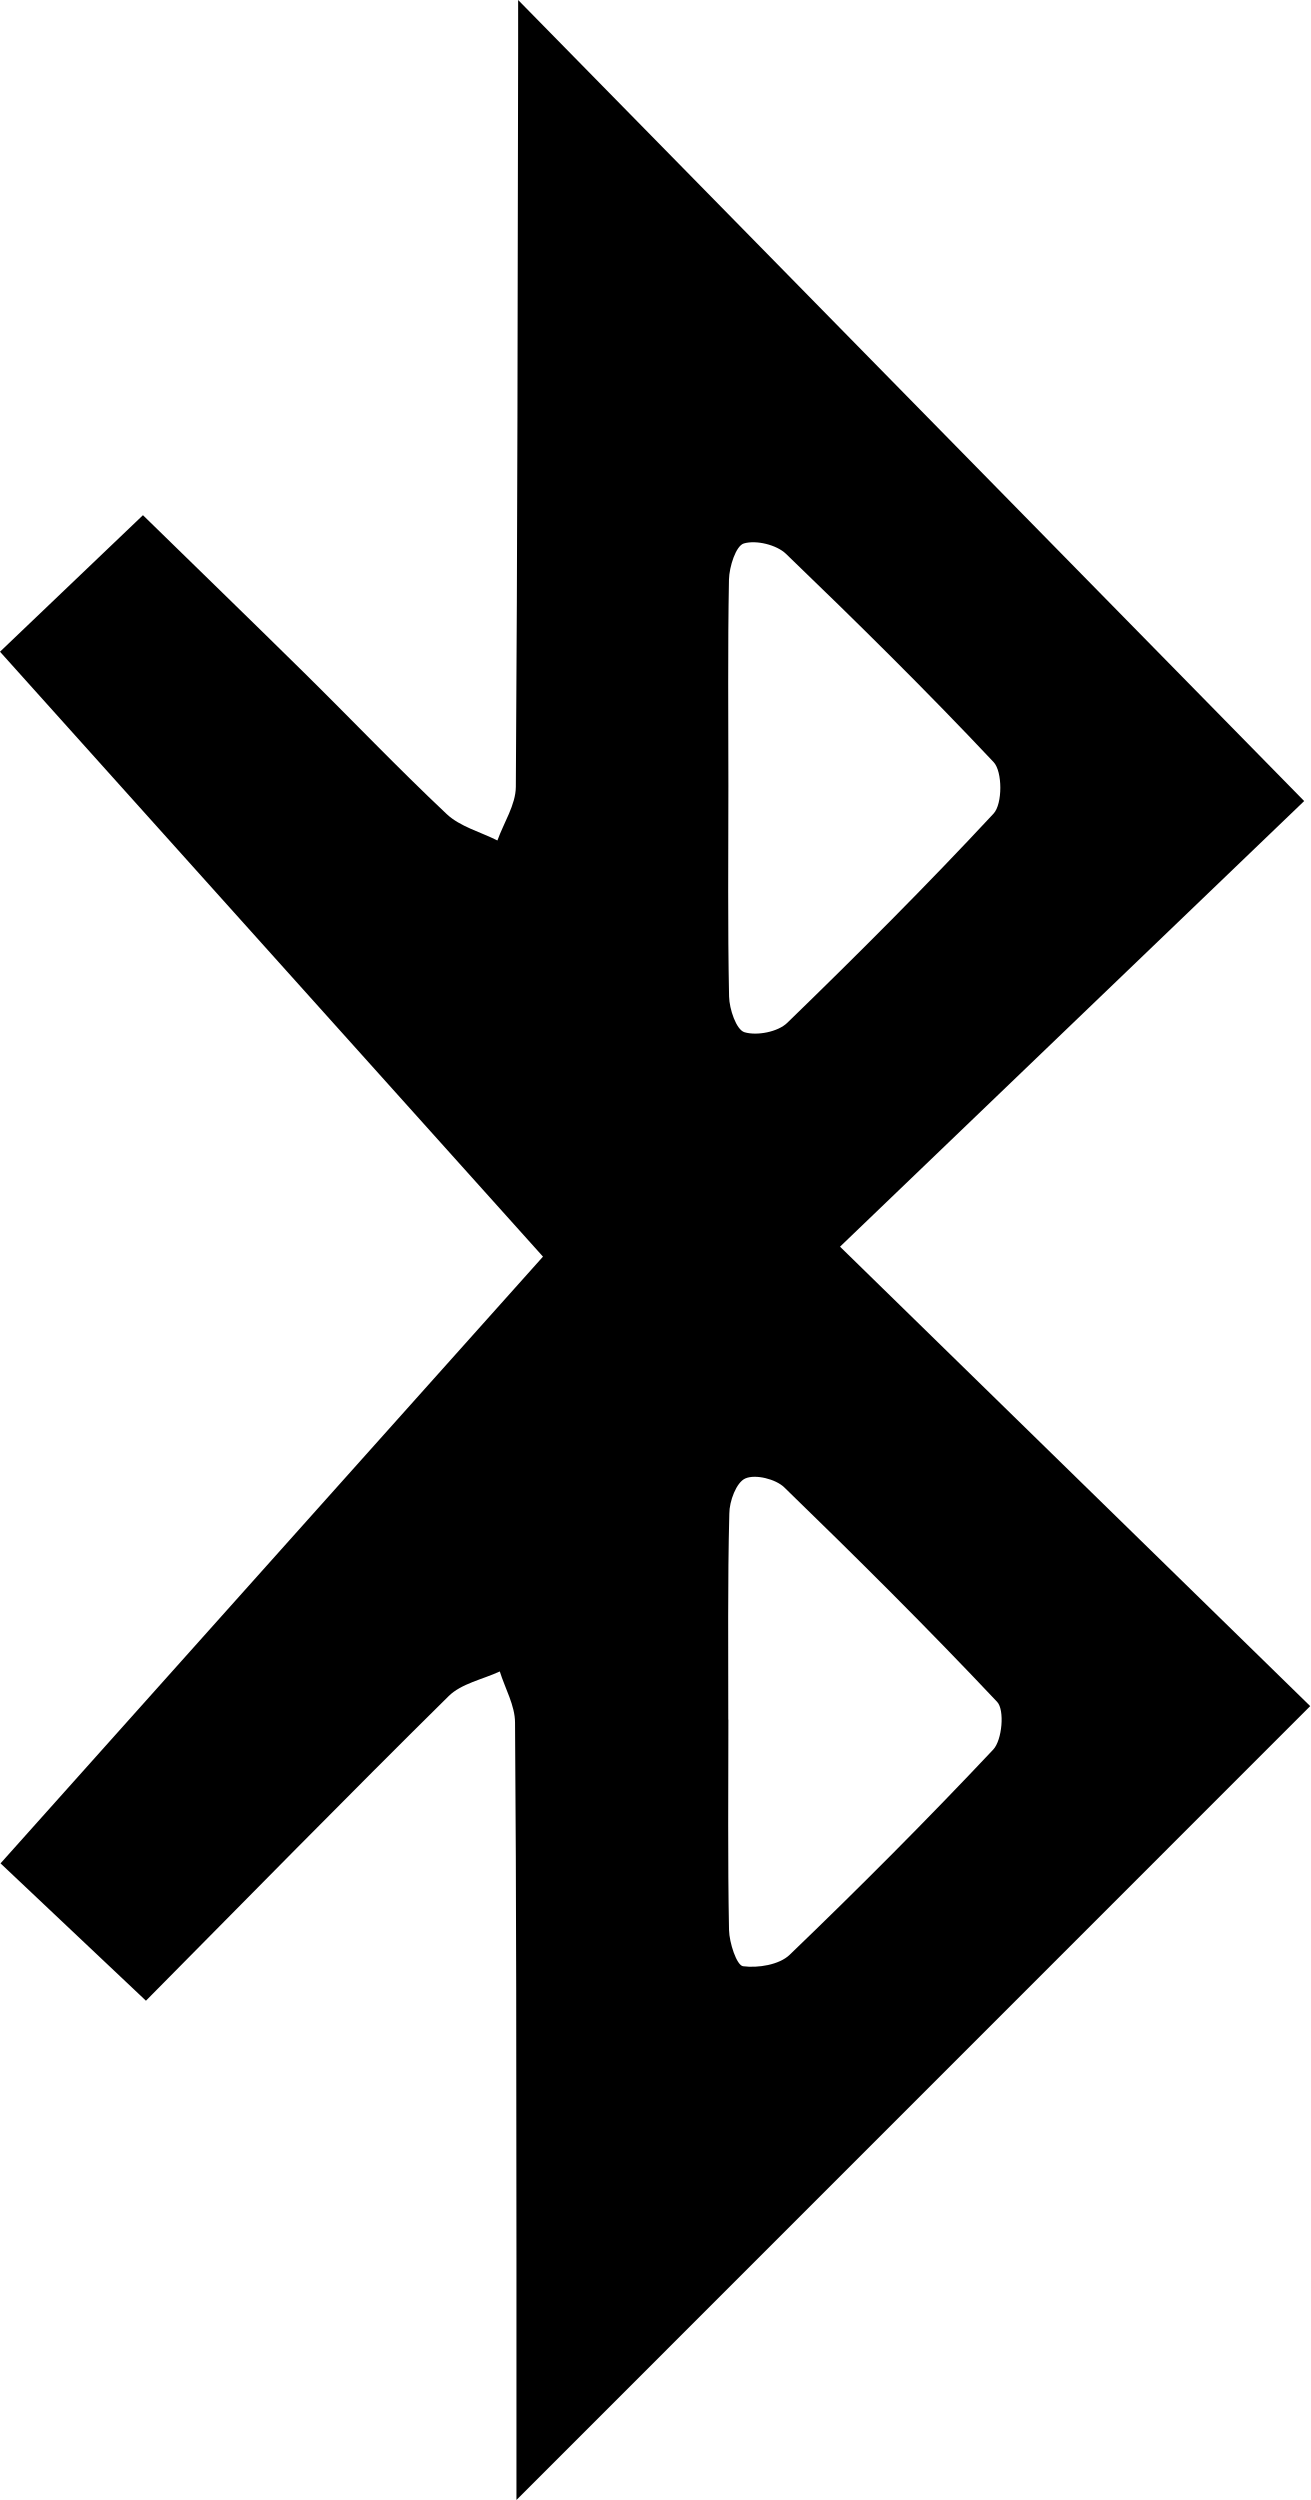
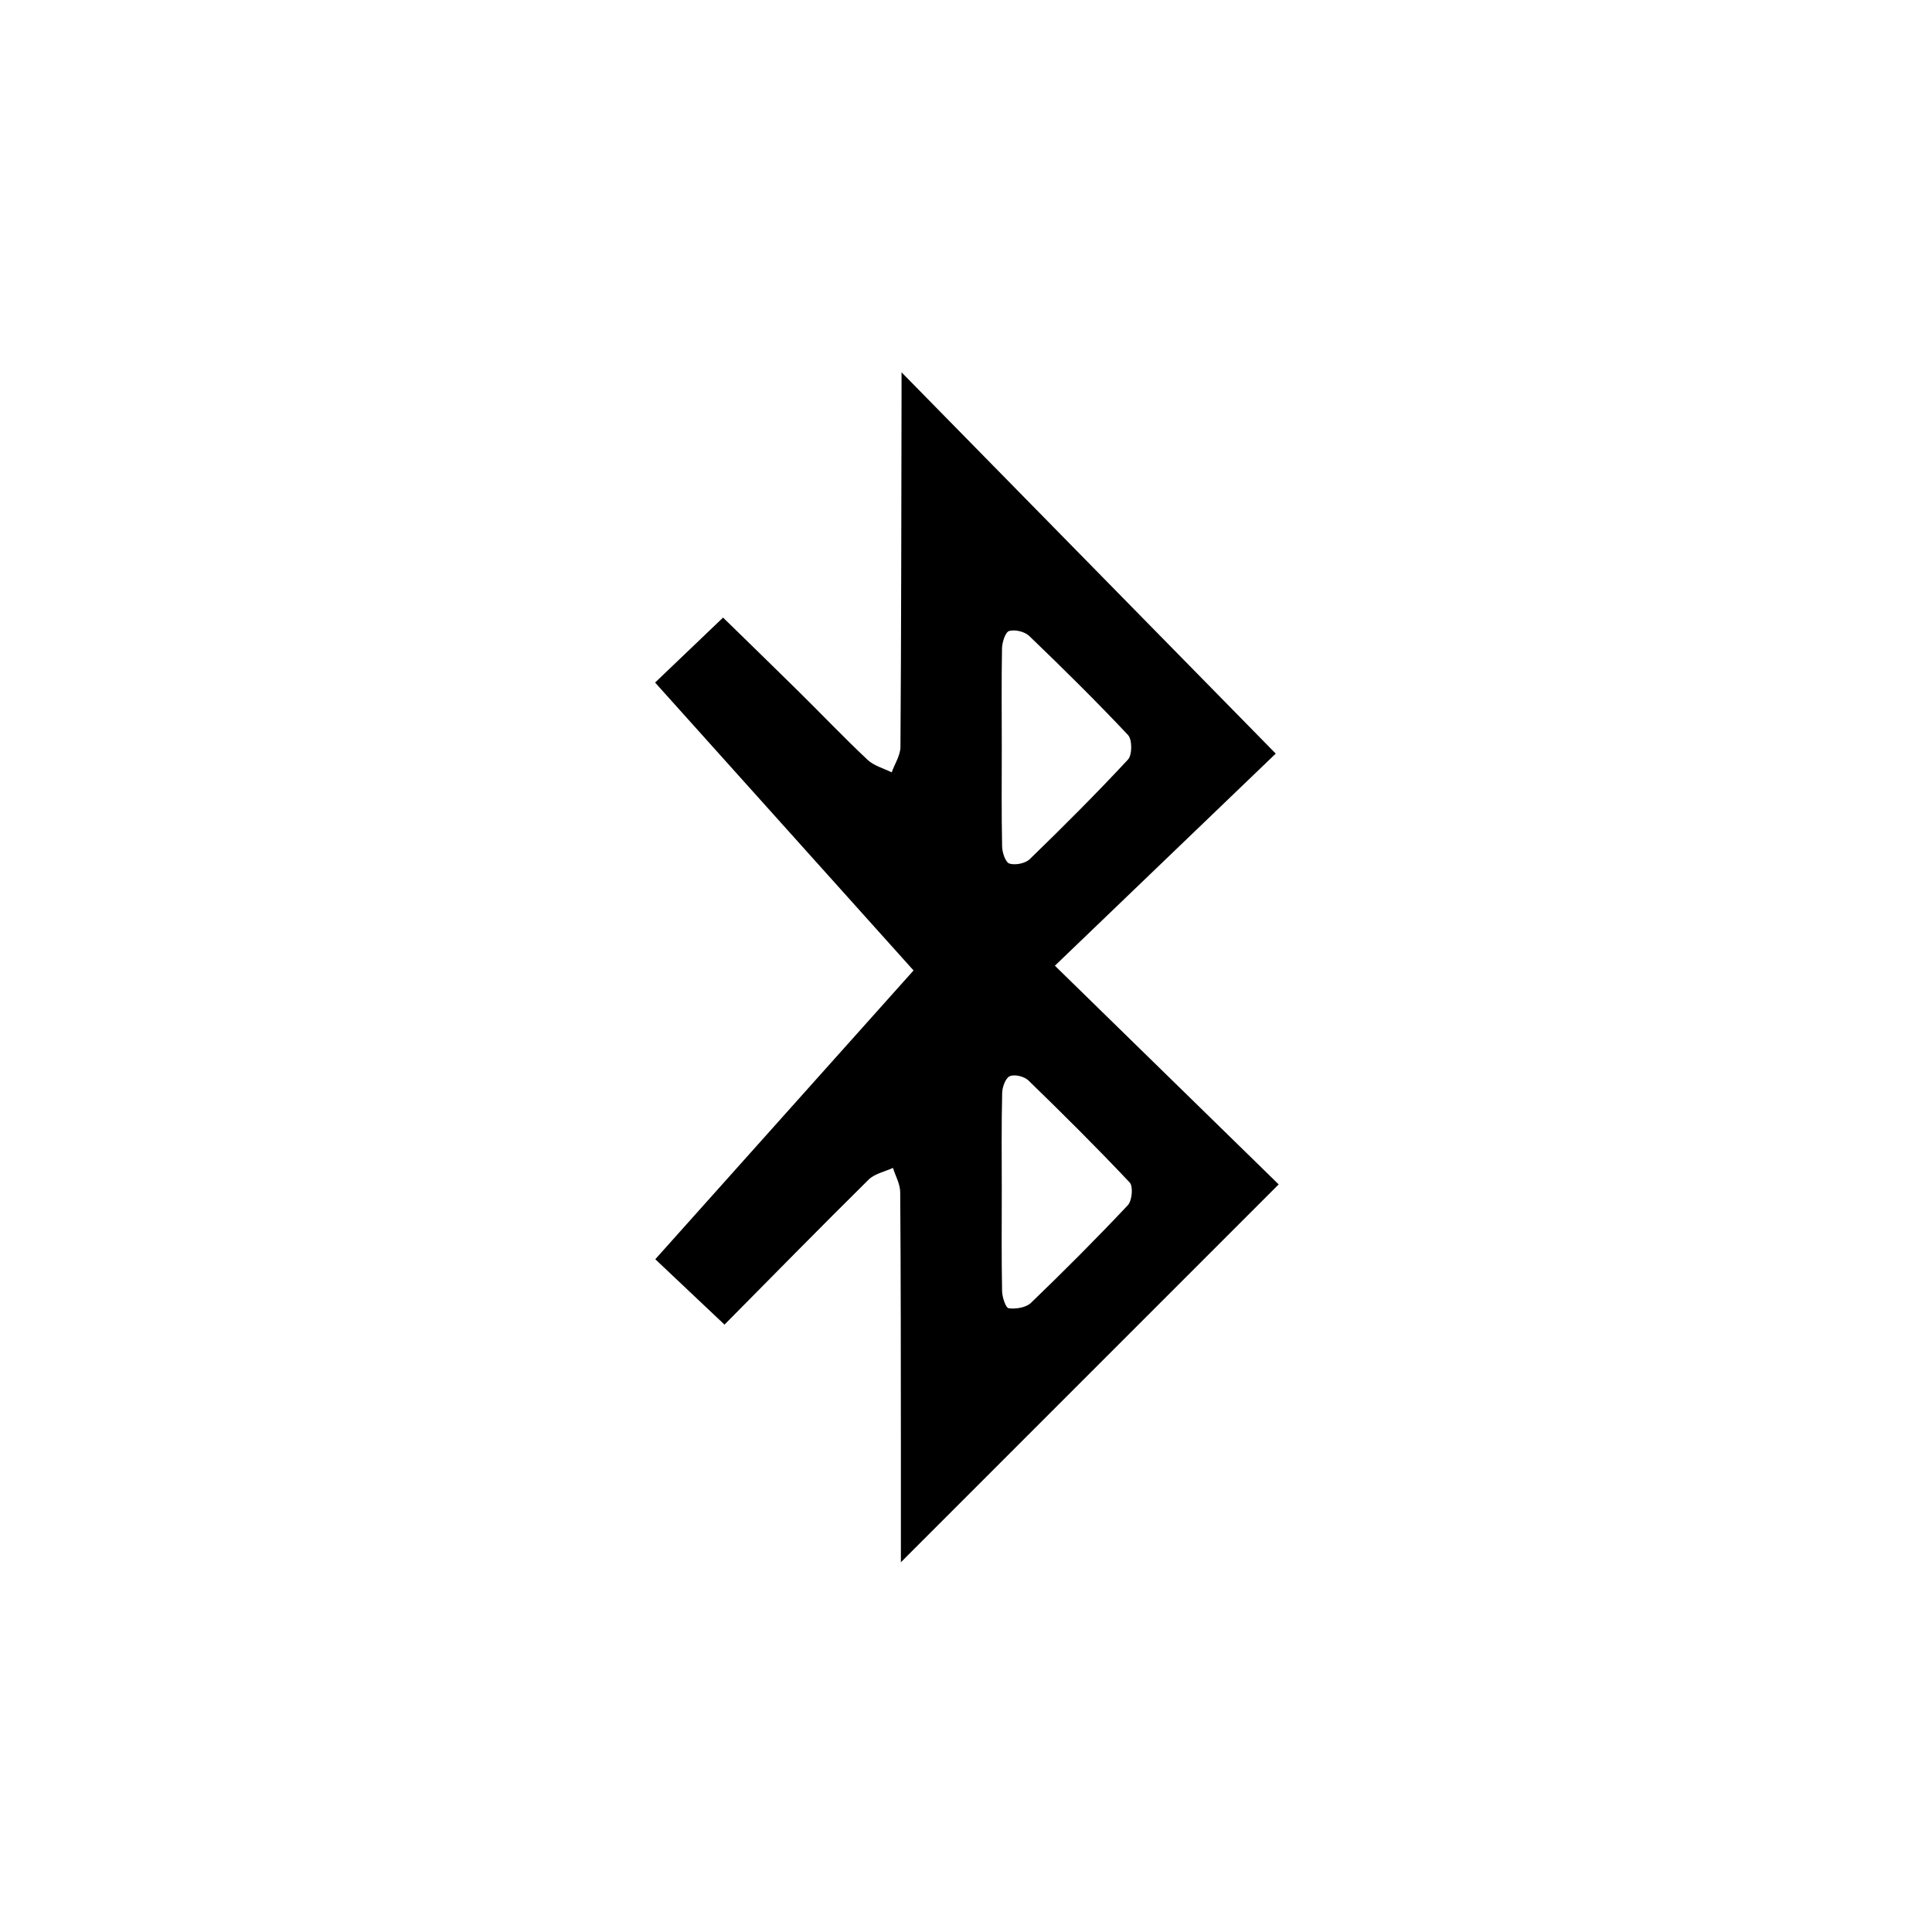
- <svg xmlns="http://www.w3.org/2000/svg" id="Capa_1" data-name="Capa 1" viewBox="0 0 490.79 936.49">
-   <path d="M349.27,821.22,294.8,769.77,498,542.49,294.6,315.89l53.55-51.14c19.42,19,39.78,38.71,60,58.64,18,17.74,35.4,36,53.78,53.32,5,4.7,12.58,6.66,19,9.89,2.4-6.7,6.85-13.37,6.9-20.08.64-92.2.68-184.41.86-276.62,0-5.31,0-10.62,0-18.14C587.36,172.35,684.27,271.1,783.14,371.83L609.27,538.76,785.4,710.86,488.06,1008.24c0-28.4,0-59.36,0-90.31-.07-67,0-133.92-.53-200.87,0-6.41-3.72-12.79-5.71-19.18-6.47,3-14.4,4.53-19.17,9.25C424.41,744.92,386.78,783.32,349.27,821.22ZM567.45,366.16c0,26.3-.28,52.61.26,78.9.1,4.73,2.7,12.45,5.77,13.37,4.69,1.4,12.52-.12,16-3.5,26.34-25.56,52.33-51.53,77.31-78.4,3.36-3.61,3.38-15.74,0-19.3-25.14-26.73-51.3-52.52-77.76-78-3.54-3.41-11.16-5.24-15.77-3.9-3,.86-5.49,8.74-5.59,13.54C567.18,314.65,567.46,340.41,567.45,366.16Zm0,349.76c0,26.27-.27,52.54.24,78.8.1,4.8,2.86,13.26,5.25,13.58,5.63.75,13.57-.54,17.44-4.26,26-25,51.54-50.61,76.28-76.9,3.34-3.55,4.33-14.82,1.47-17.86-25.87-27.46-52.66-54.08-79.75-80.36-3.22-3.12-10.79-5-14.58-3.34-3.37,1.46-6,8.53-6,13.19C567.14,664.48,567.44,690.2,567.41,715.92Z" transform="translate(-294.6 -71.76)" />
+ <svg xmlns="http://www.w3.org/2000/svg" id="Capa_1" data-name="Capa 1" viewBox="0 0 1080 1080">
+   <path d="M405,740.47l-38.69-36.55L510.68,542.49,366.2,381.55l38-36.32c13.79,13.48,28.25,27.5,42.58,41.65,12.76,12.6,25.14,25.59,38.2,37.87,3.55,3.34,8.94,4.73,13.48,7,1.71-4.75,4.86-9.49,4.9-14.26.45-65.49.48-131,.61-196.47,0-3.77,0-7.54,0-12.89,70.13,71.45,139,141.59,209.18,213.14L589.69,539.84l125.1,122.24L503.6,873.3c0-20.17,0-42.16,0-64.15-.05-47.55,0-95.11-.38-142.67,0-4.55-2.64-9.08-4.05-13.62-4.6,2.14-10.23,3.22-13.62,6.57C458.4,686.27,431.67,713.54,405,740.47ZM560,417.26c0,18.68-.2,37.36.19,56,.07,3.36,1.91,8.83,4.09,9.49,3.33,1,8.9-.08,11.37-2.49,18.71-18.15,37.17-36.59,54.91-55.68,2.39-2.56,2.4-11.18,0-13.71-17.85-19-36.43-37.3-55.22-55.37-2.52-2.42-7.93-3.72-11.21-2.77-2.13.61-3.89,6.21-4,9.62C559.8,380.67,560,399,560,417.26Zm0,248.42c0,18.65-.19,37.31.17,56,.07,3.42,2,9.42,3.73,9.65,4,.53,9.64-.38,12.39-3,18.47-17.78,36.6-35.94,54.17-54.61,2.38-2.53,3.08-10.53,1.05-12.69-18.38-19.51-37.41-38.41-56.64-57.08-2.29-2.21-7.66-3.53-10.36-2.37-2.39,1-4.22,6.06-4.29,9.37C559.77,629.14,560,647.41,560,665.68Z" />
</svg>
